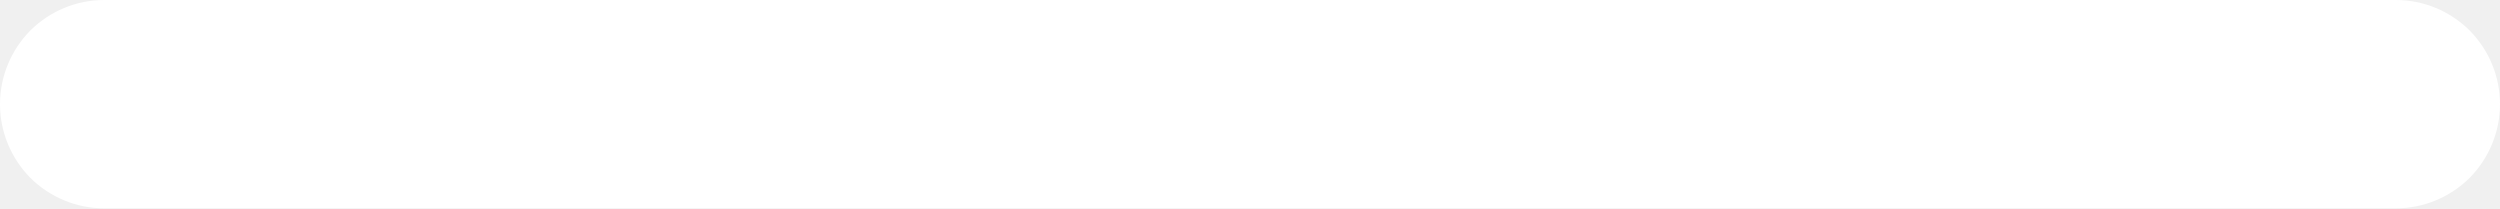
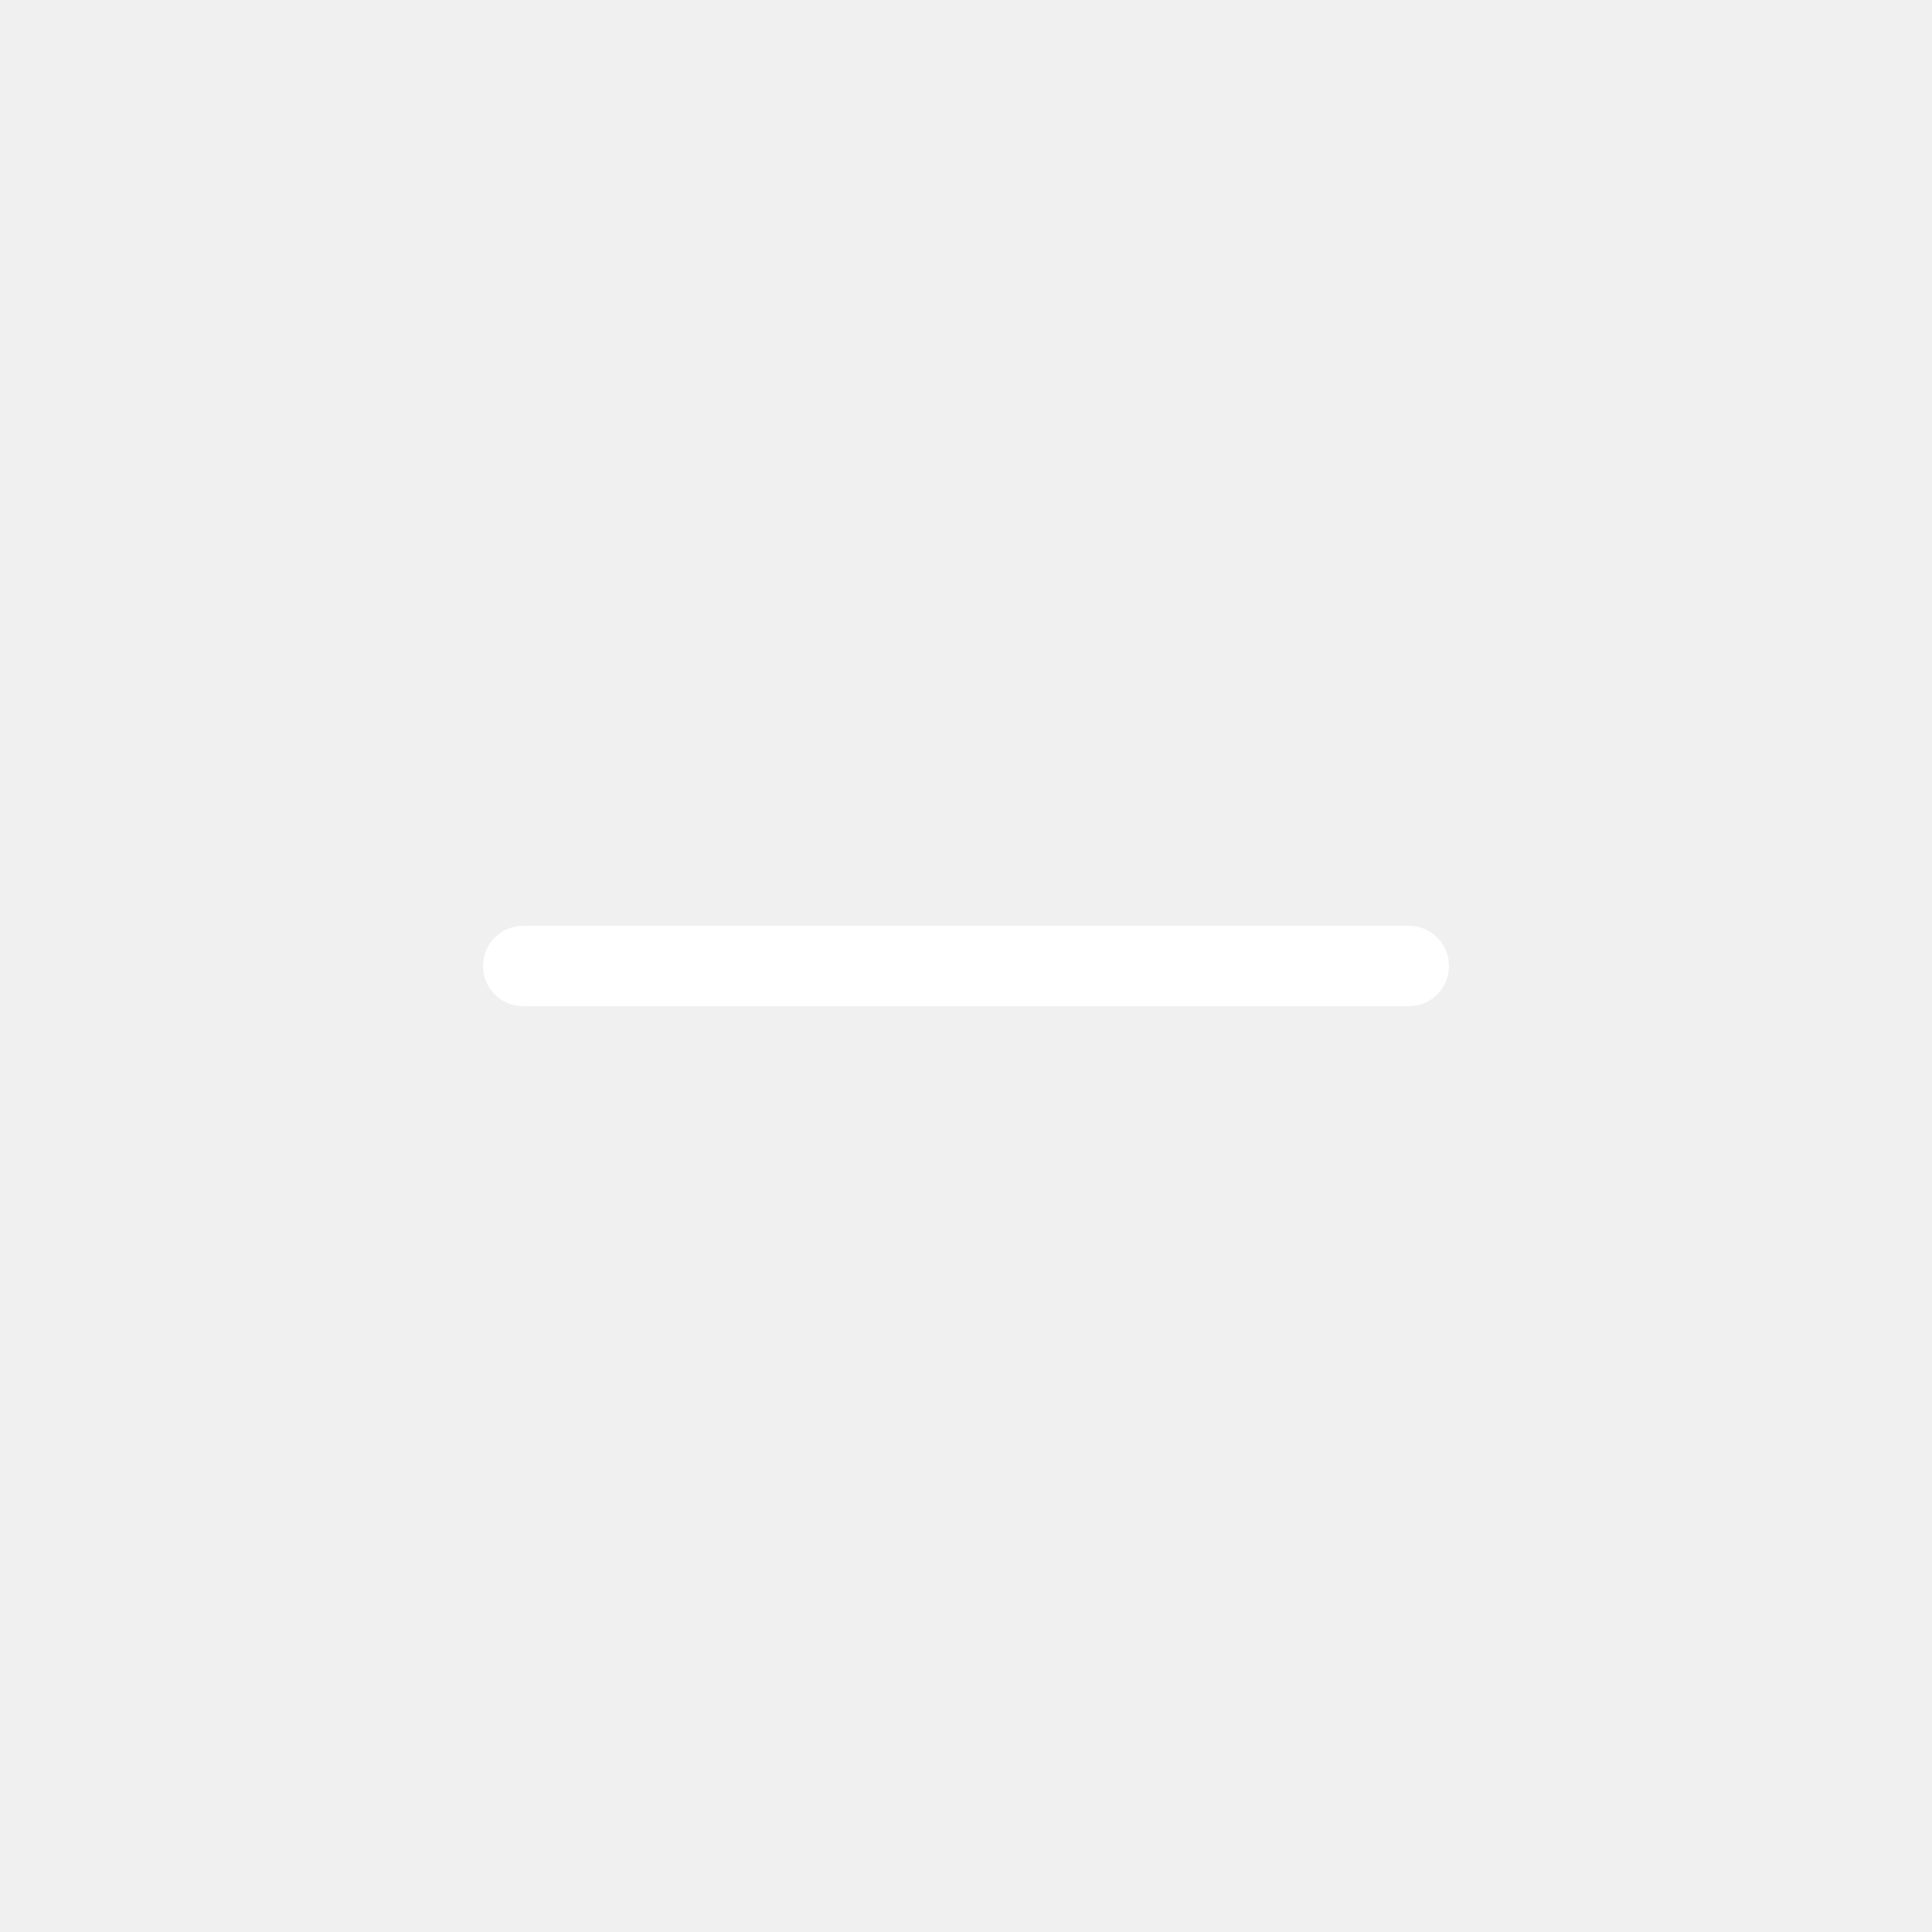
- <svg xmlns="http://www.w3.org/2000/svg" width="12" height="1" viewBox="0 0 12 1" fill="none">
-   <path data-svg-property="fill" fill-rule="evenodd" clip-rule="evenodd" d="M12 0.5C12 0.633 11.947 0.76 11.854 0.854C11.76 0.947 11.633 1 11.5 1H0.5C0.367 1 0.24 0.947 0.146 0.854C0.053 0.76 0 0.633 0 0.5C0 0.367 0.053 0.24 0.146 0.146C0.24 0.053 0.367 0 0.5 0H11.5C11.633 0 11.76 0.053 11.854 0.146C11.947 0.24 12 0.367 12 0.5Z" fill="white" />
+ <svg width="24" height="24" fill="none" viewBox="0 0 24 24" data-fpl-icon-size="24L">
+   <path data-svg-property="fill" fill="white" fill-rule="evenodd" d="M6 12a.5.5 0 0 1 .5-.5h11a.5.5 0 0 1 0 1h-11A.5.5 0 0 1 6 12" clip-rule="evenodd" />
</svg>
